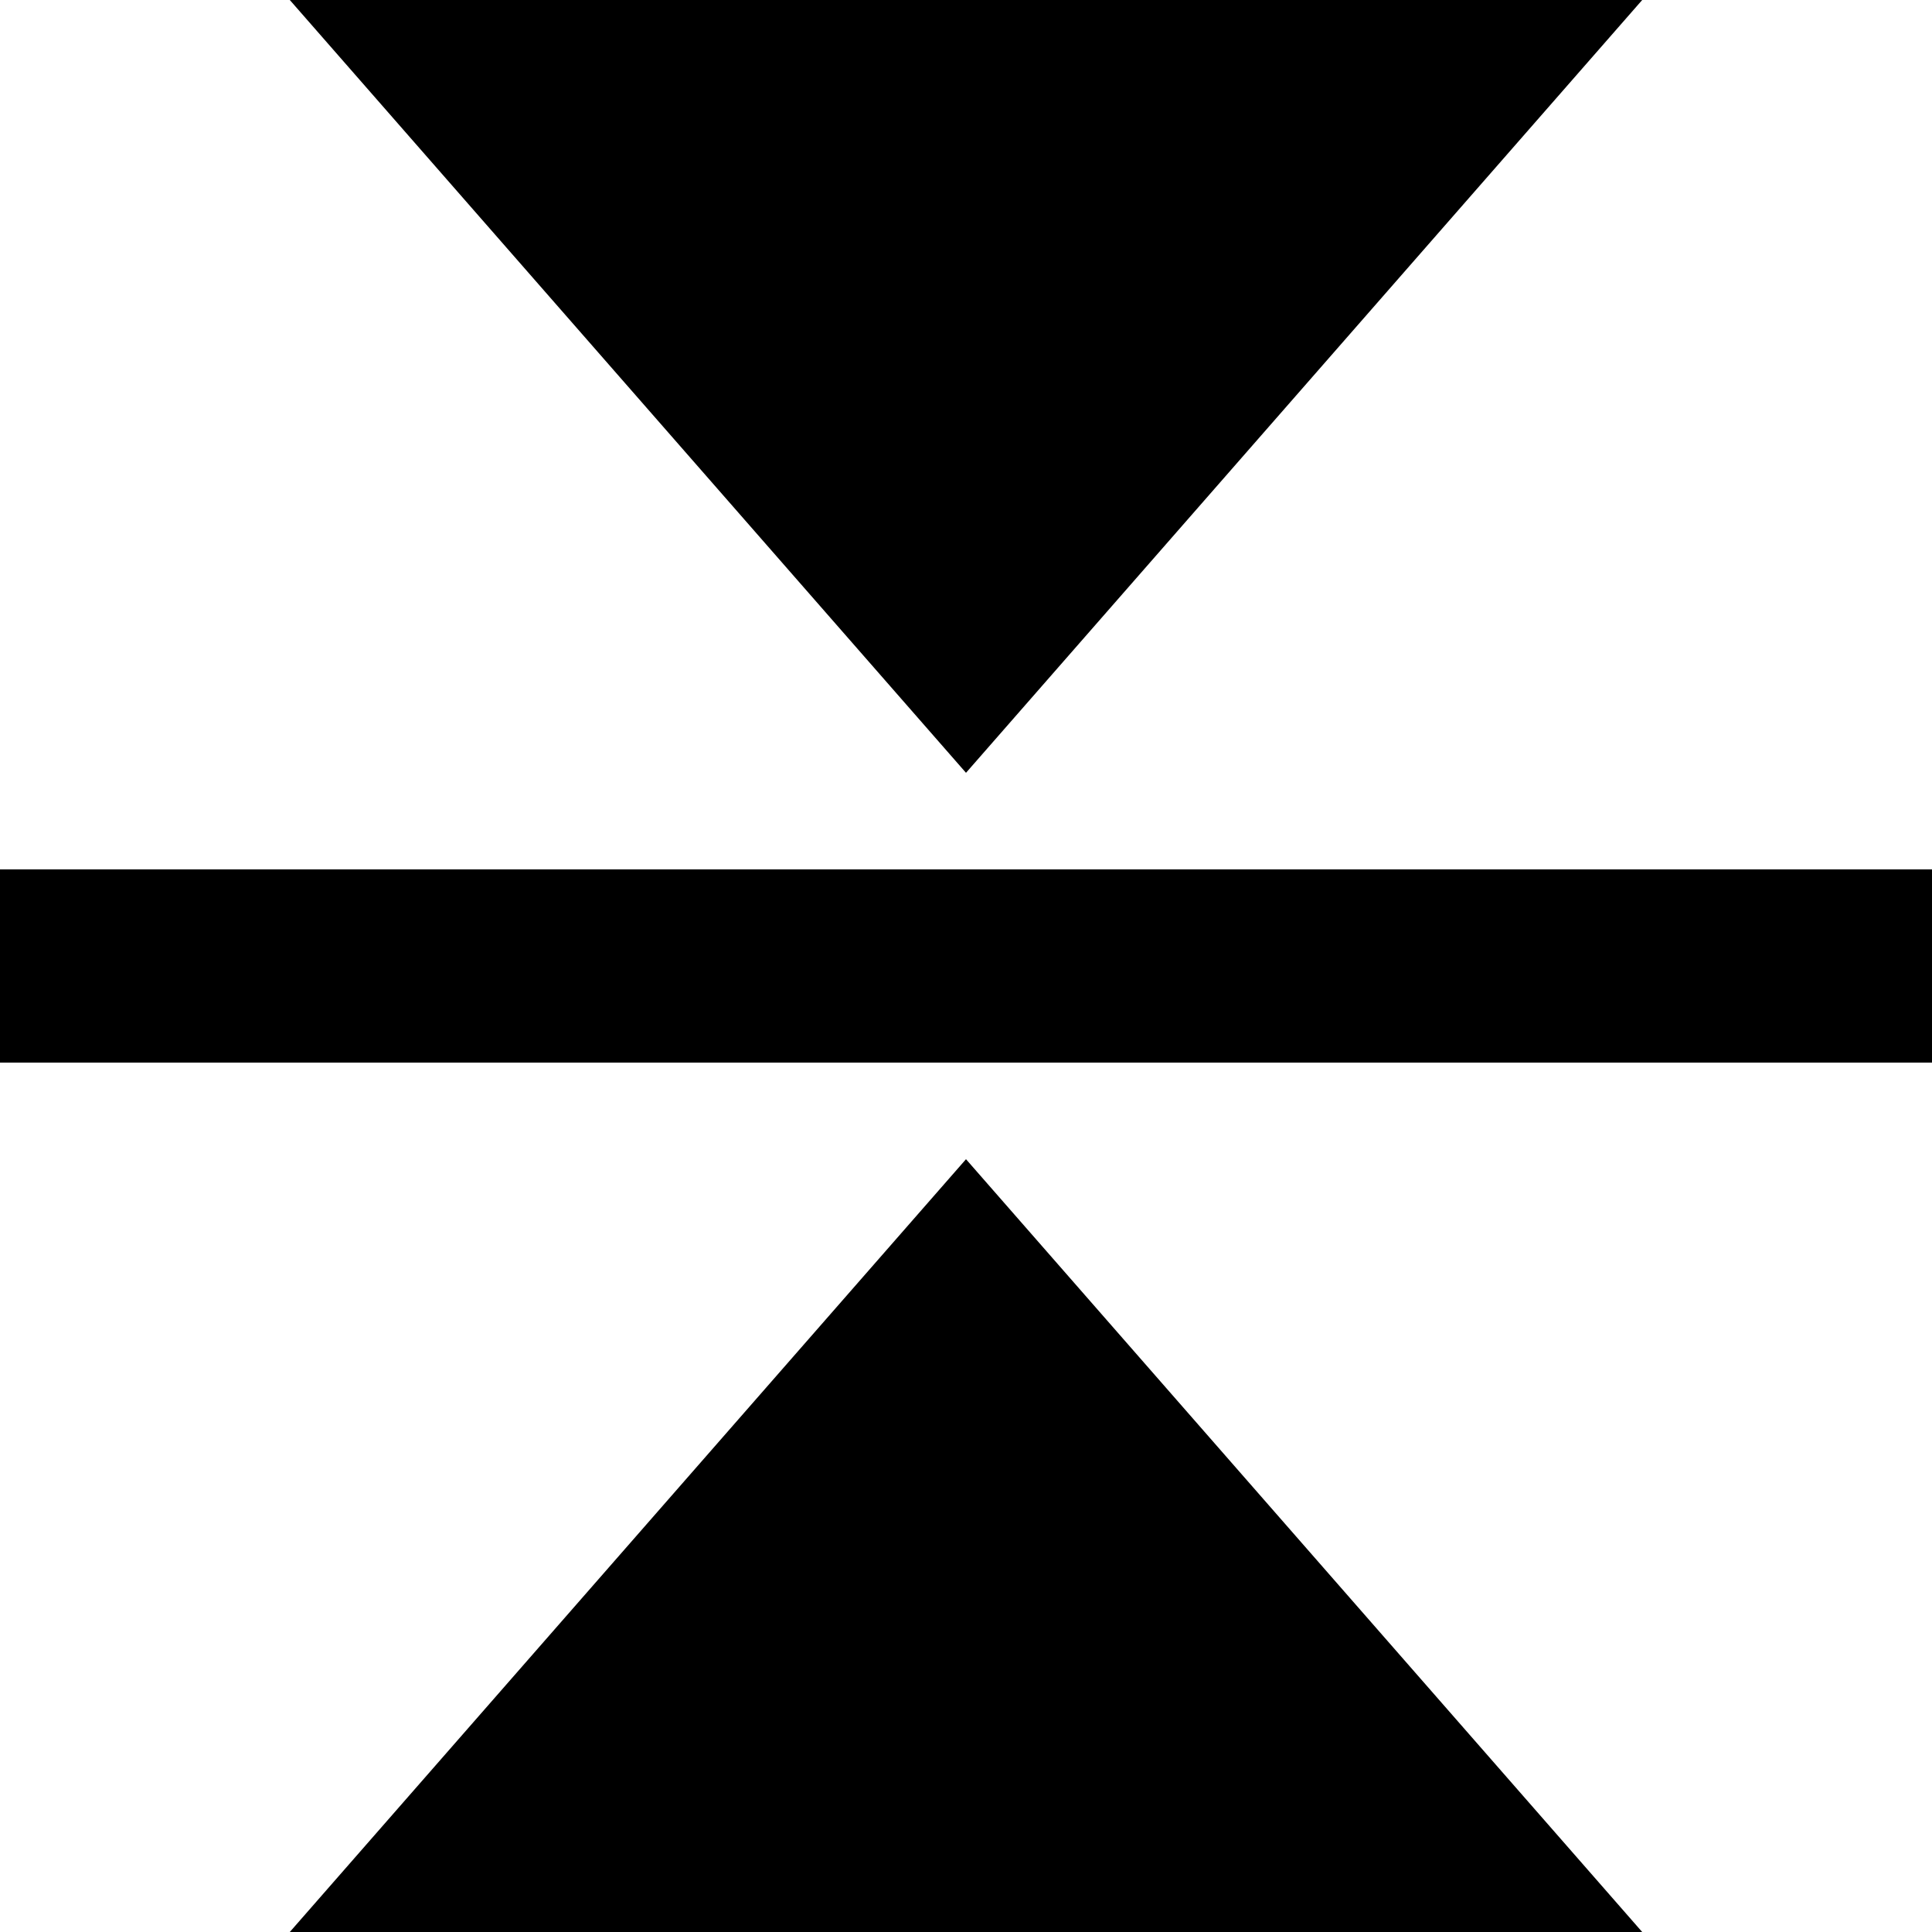
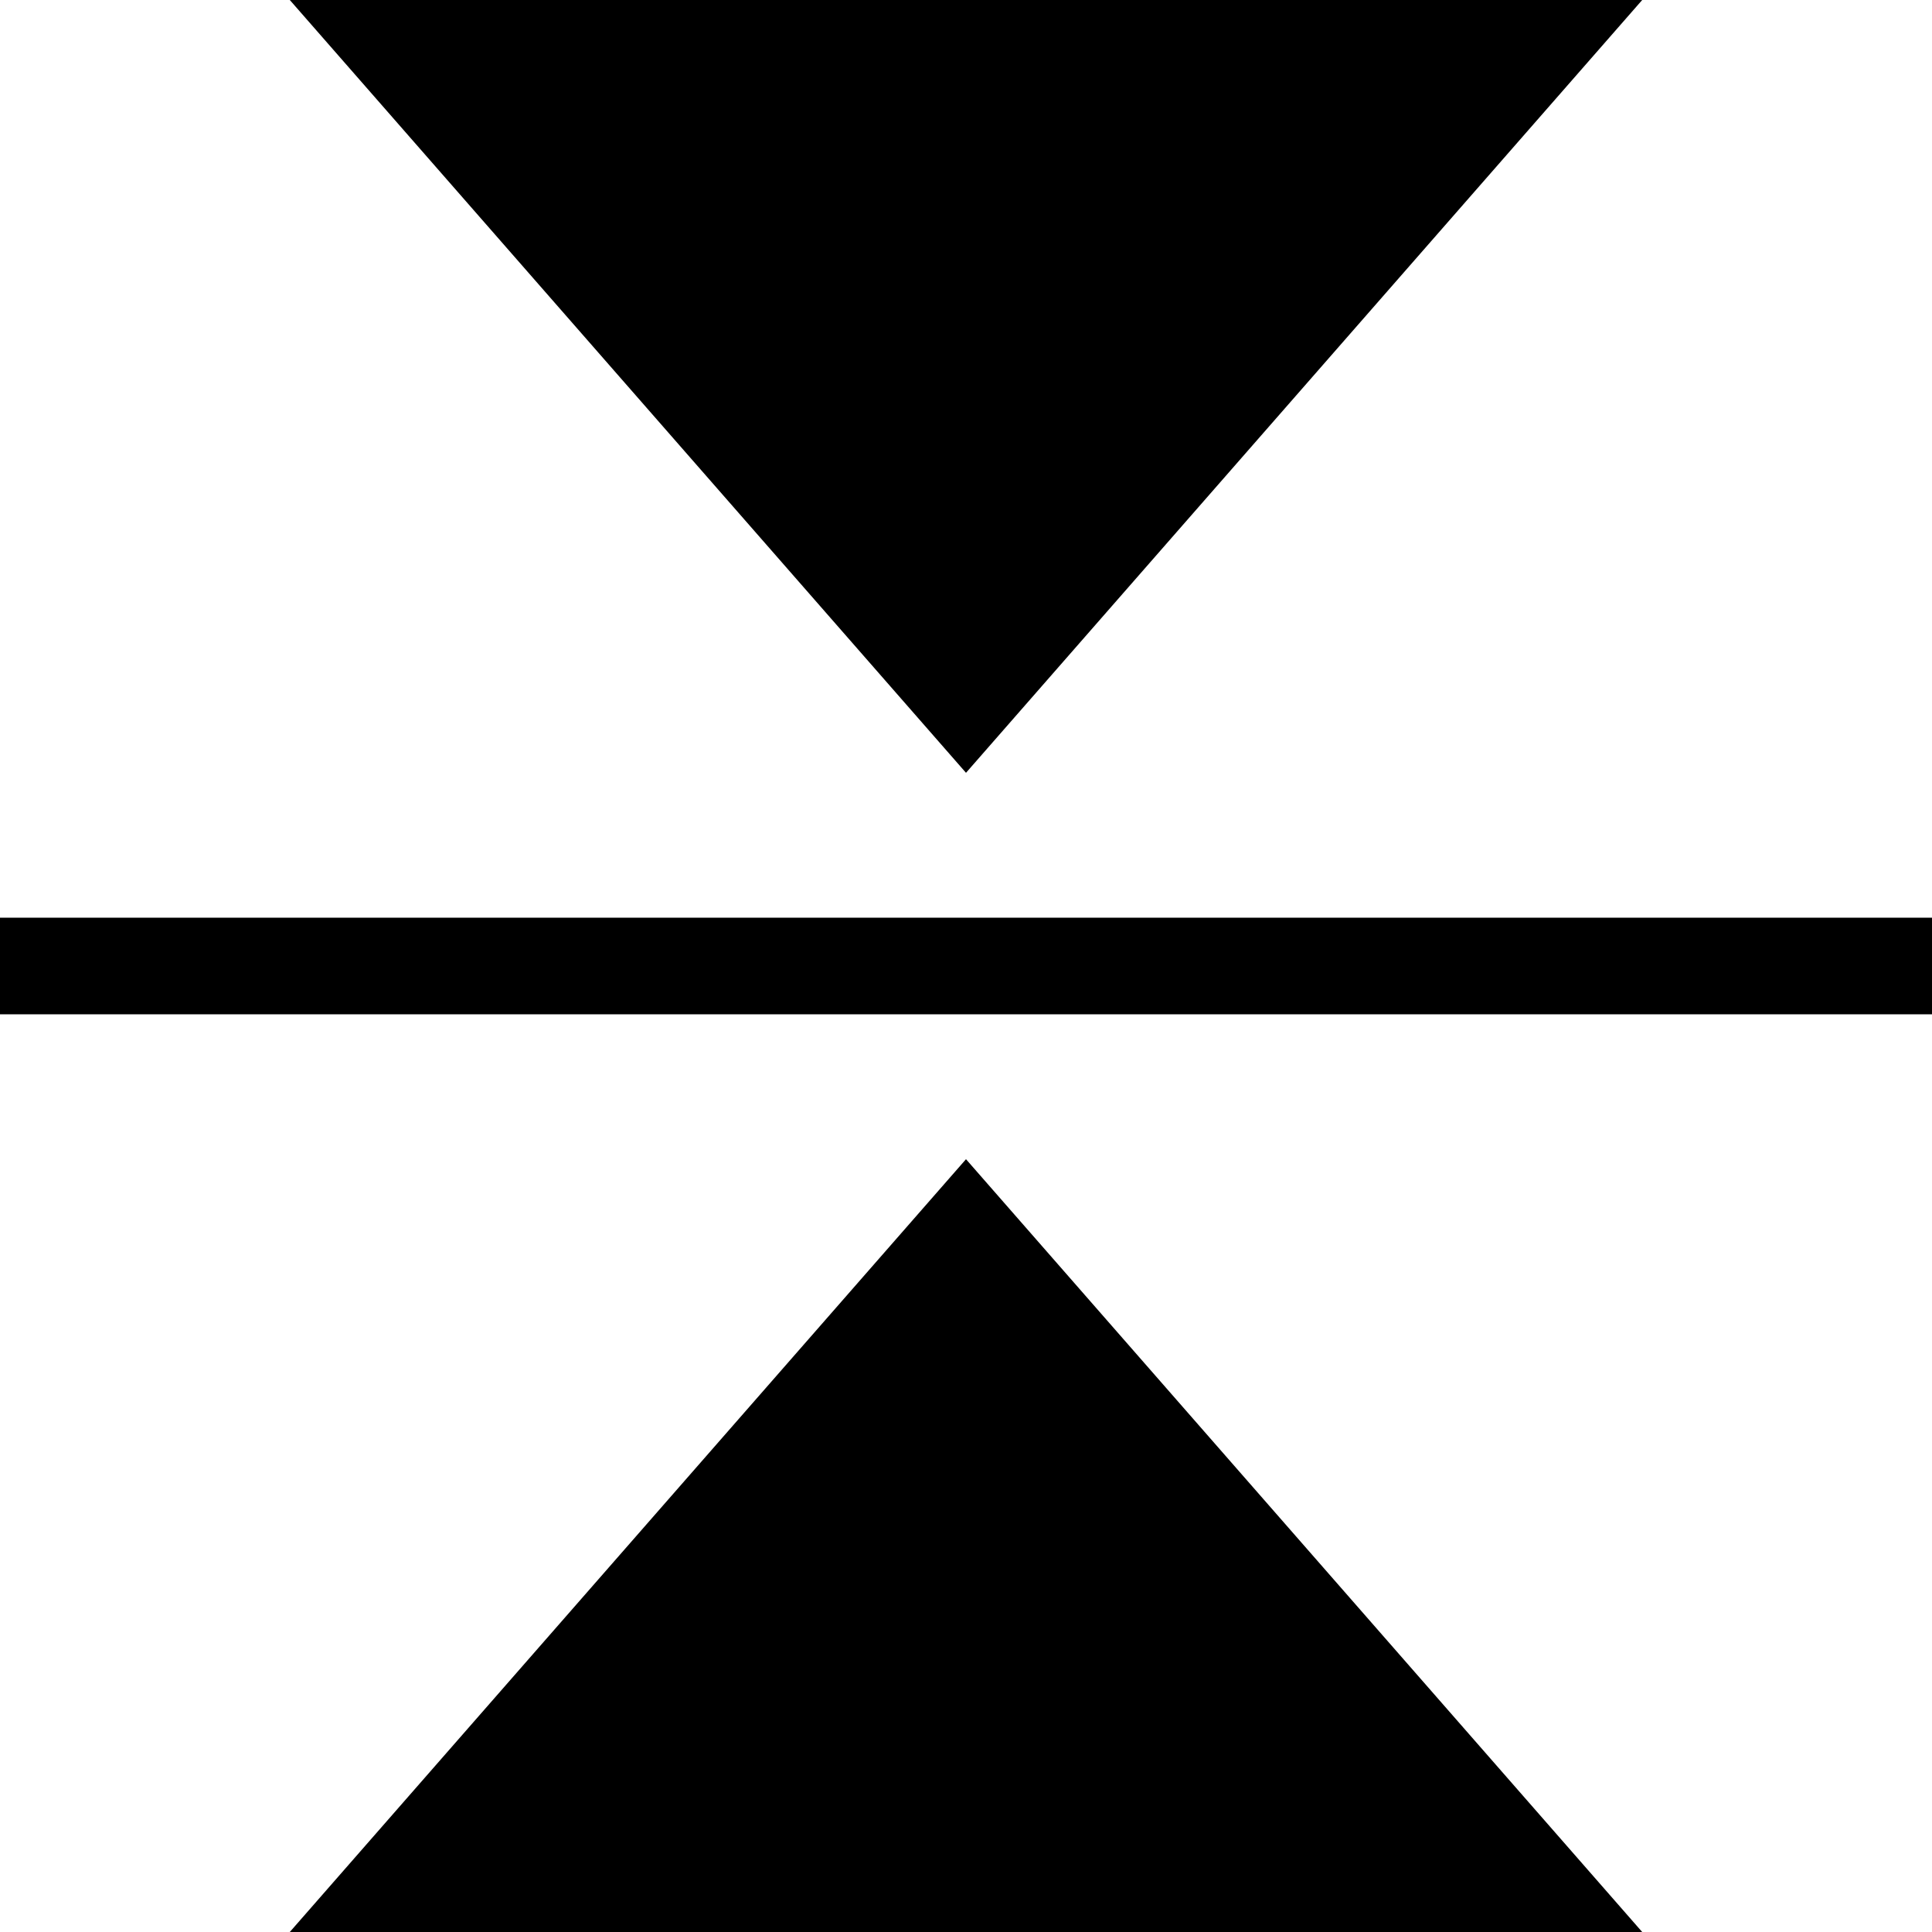
<svg xmlns="http://www.w3.org/2000/svg" width="20" height="20" viewBox="0 0 0.2 0.2" version="1.1" id="svg1">
  <defs id="defs1" />
  <g id="layer1">
-     <rect style="fill:#000000;fill-opacity:1;stroke-width:0.01" id="rect102" width="0.02" height="0.2" x="-0.11" y="-1.4901161e-09" transform="rotate(-90)" />
    <path style="fill:#000000;fill-opacity:1;stroke-width:0.012" d="M 0.1,0.12 0.03,0.2 H 0.17 L 0.1,0.12" id="path103" />
    <path style="fill:#000000;fill-opacity:1;stroke-width:0.012" d="M 0.1,0.08 0.03,0 H 0.17 L 0.1,0.08" id="path102" />
+     <rect style="fill:#000000;stroke-width:0.01" id="rect1" width="0.2" height="0.01" x="0" y="0.095" />
  </g>
</svg>
